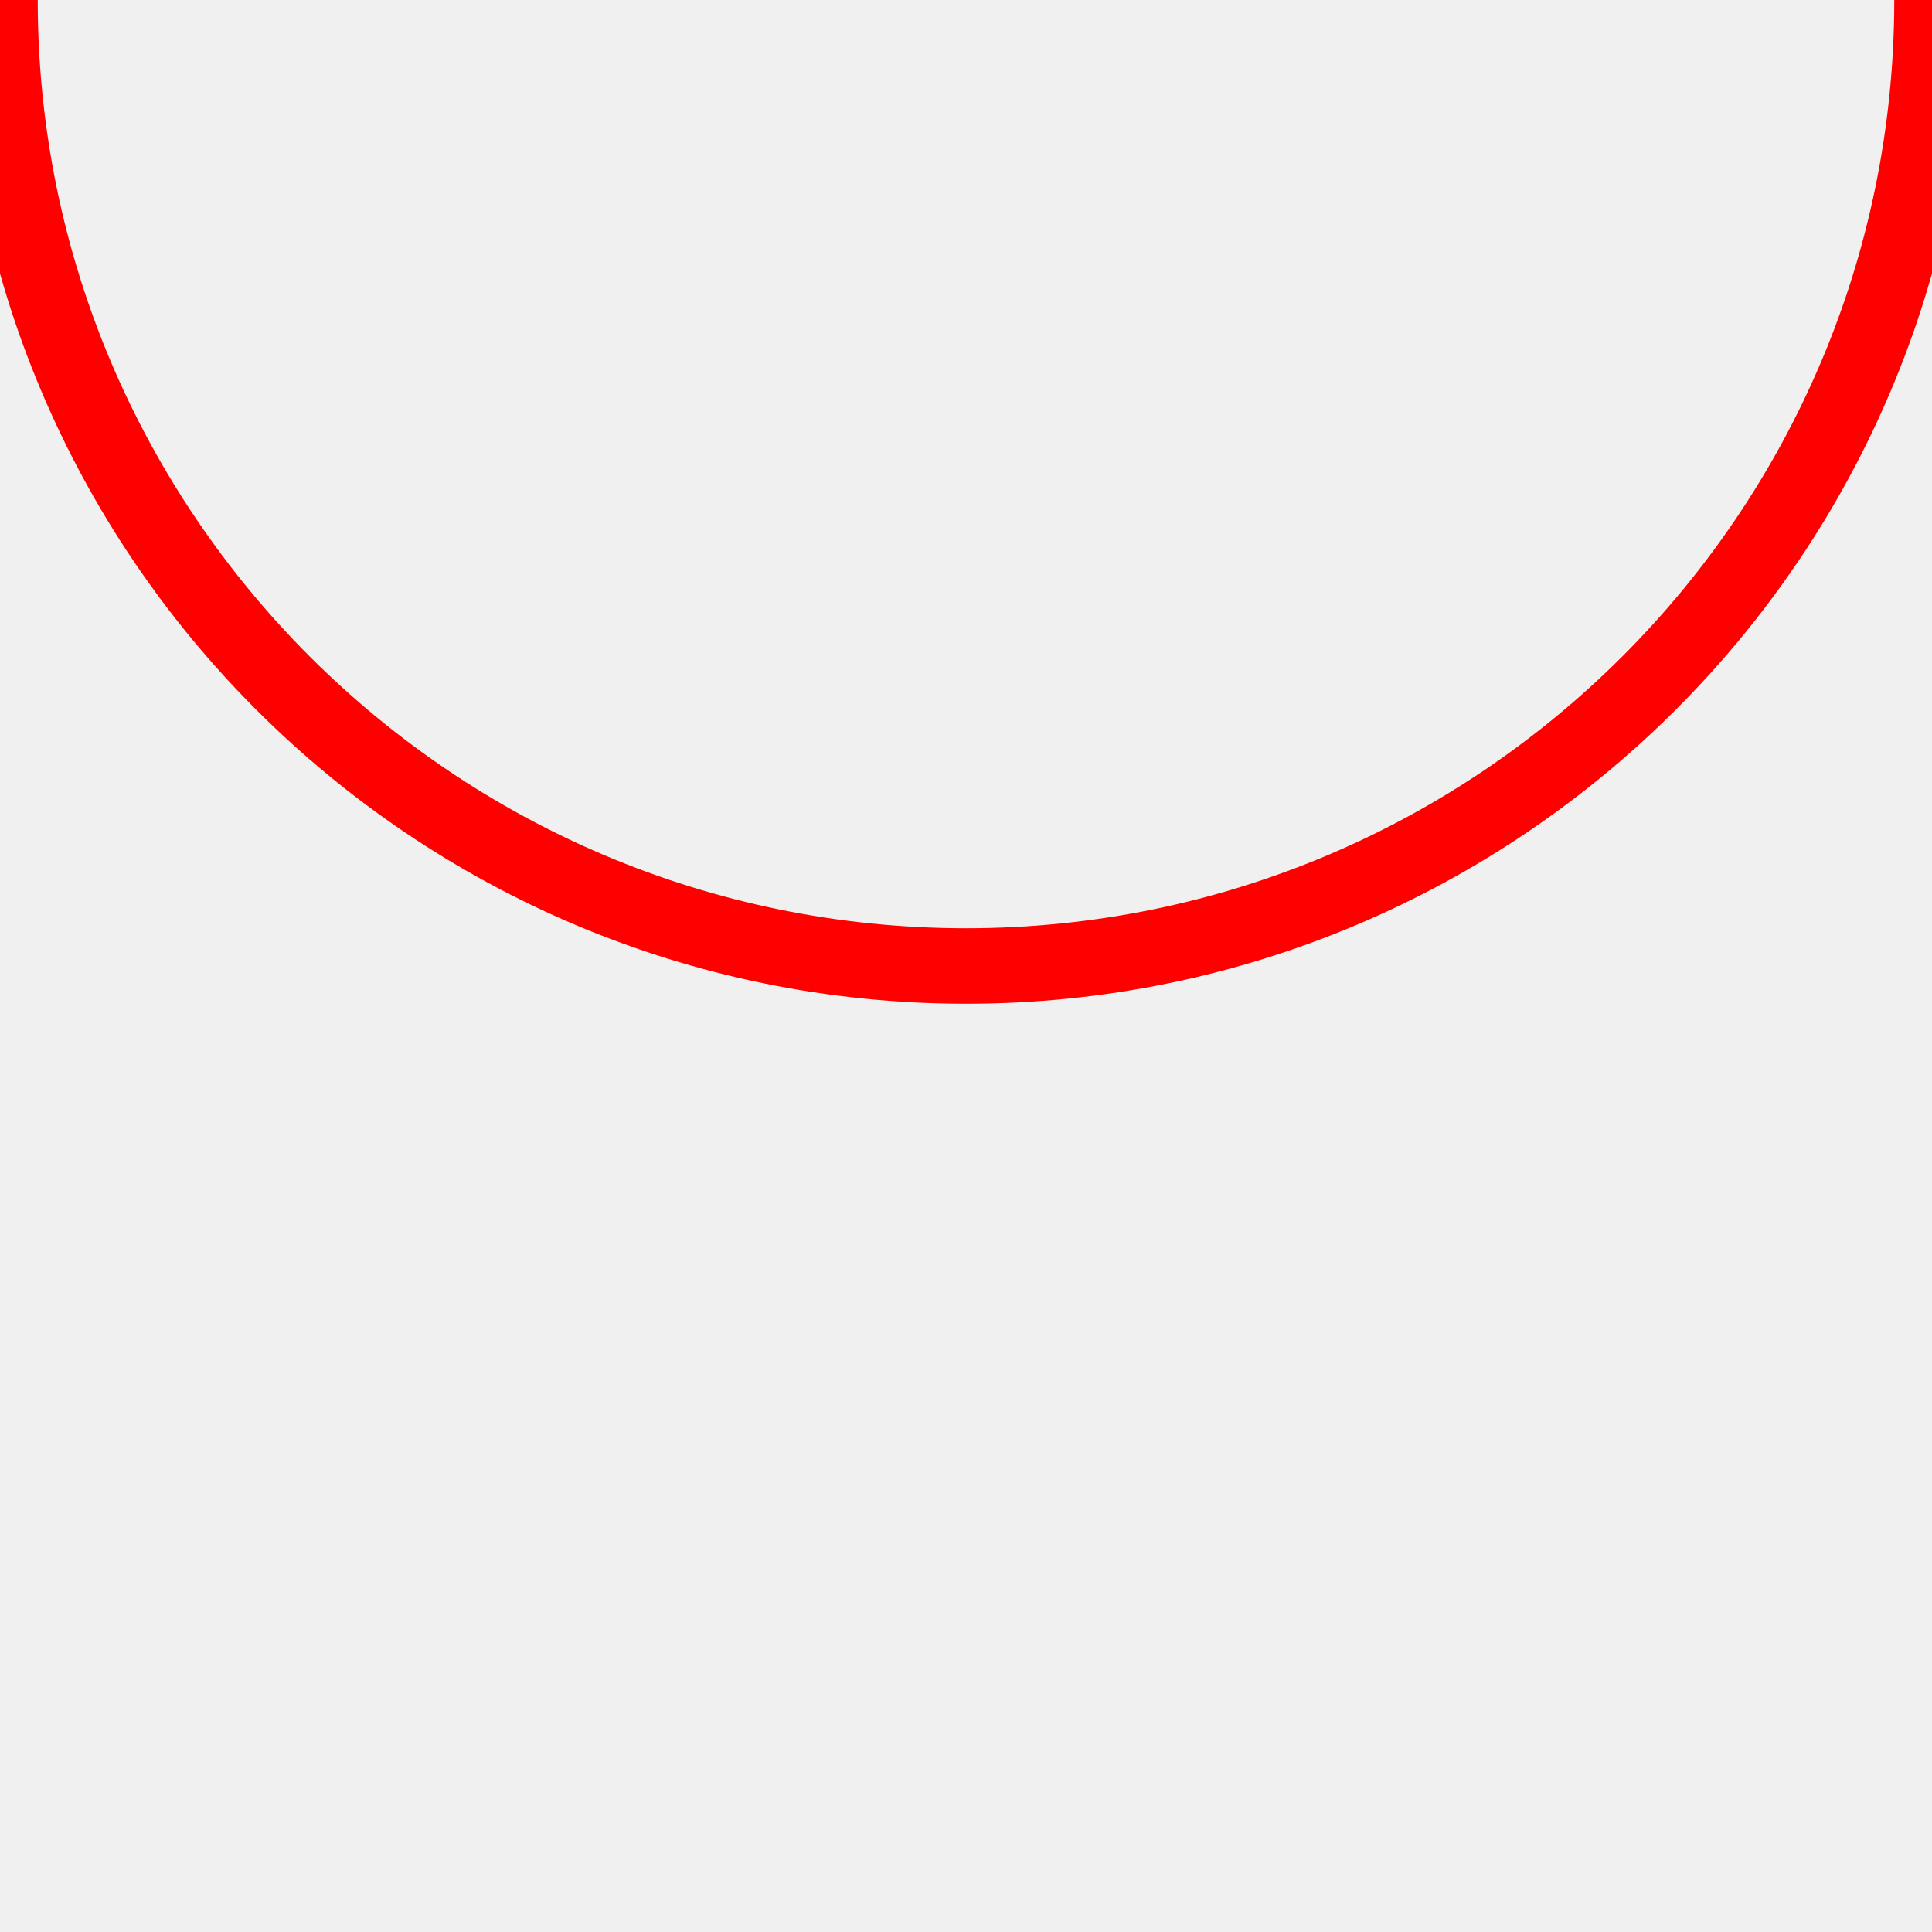
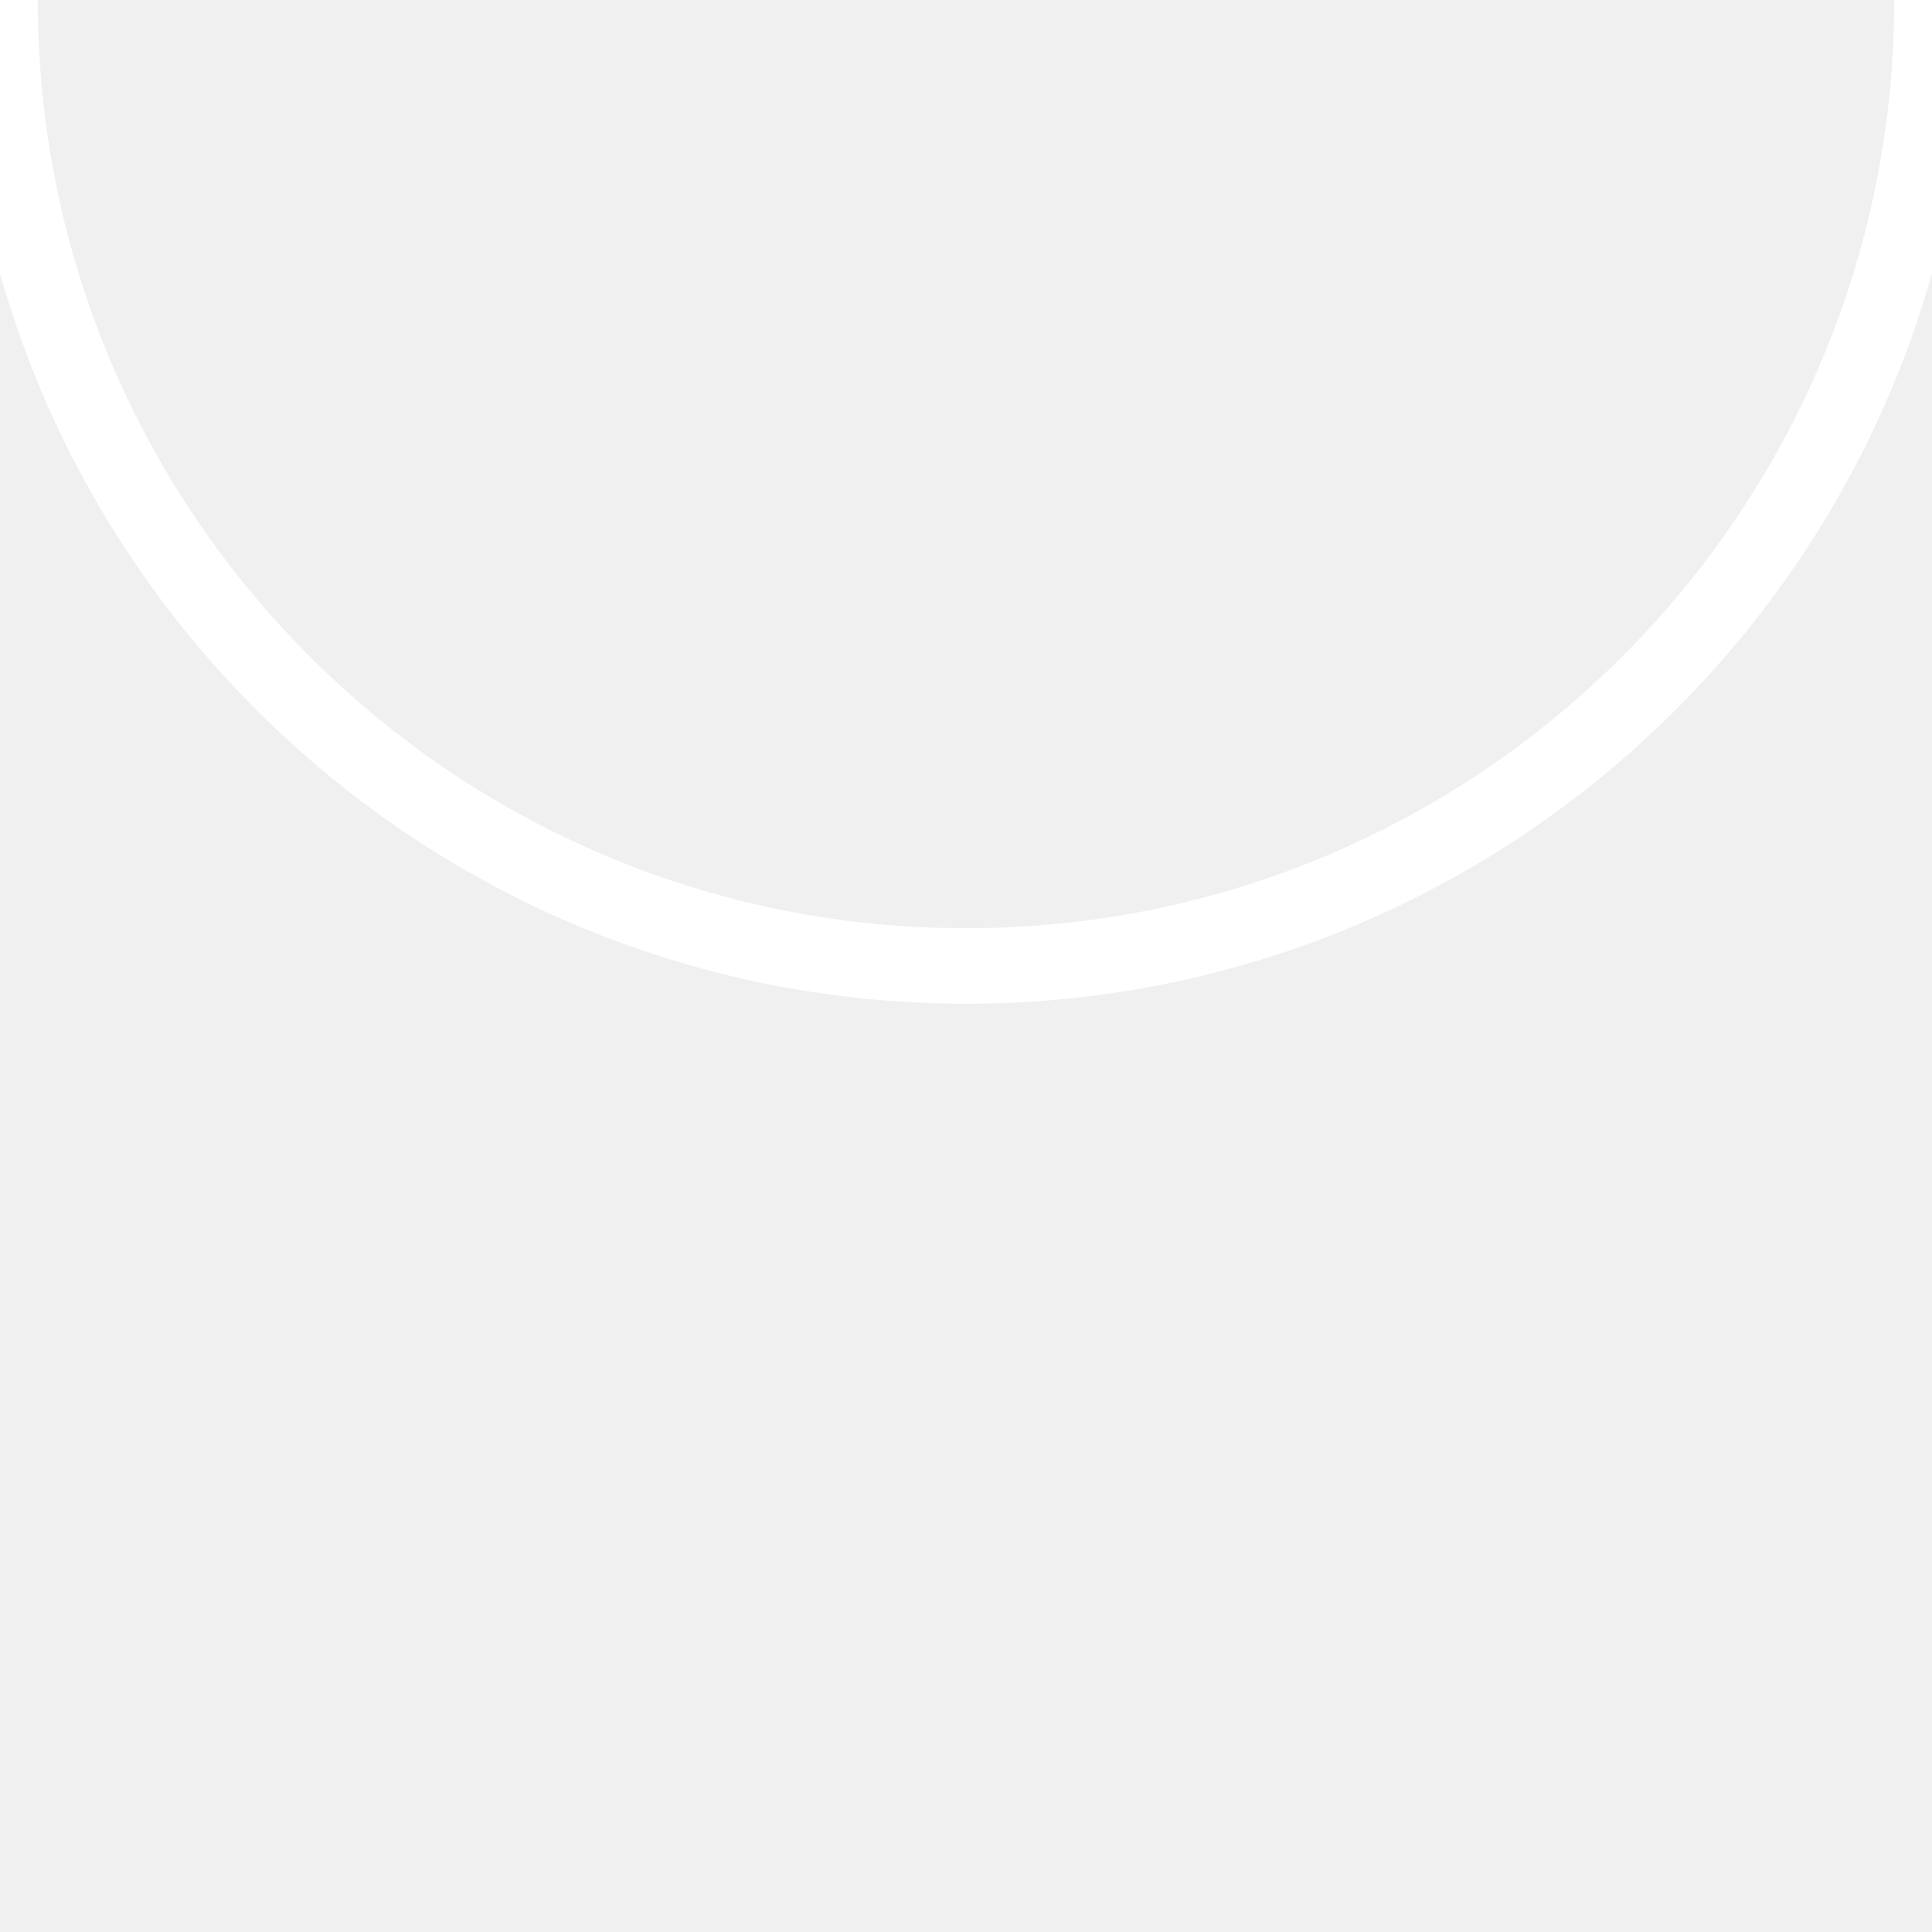
<svg xmlns="http://www.w3.org/2000/svg" width="256" height="256" viewBox="0 0 256 256" fill="none">
  <g clip-path="url(#clip0_2002_124)">
-     <path d="M-1.11901e-05 2.23802e-05C-5.00999e-06 70.692 57.307 128 128 128C198.692 128 256 70.692 256 0" stroke="#FF0000" stroke-width="10" />
+     <path d="M-1.11901e-05 2.23802e-05C-5.00999e-06 70.692 57.307 128 128 128C198.692 128 256 70.692 256 0" stroke="white" stroke-width="10" />
  </g>
  <defs>
    <clipPath id="clip0_2002_124">
      <rect width="256" height="256" fill="white" />
    </clipPath>
  </defs>
</svg>
